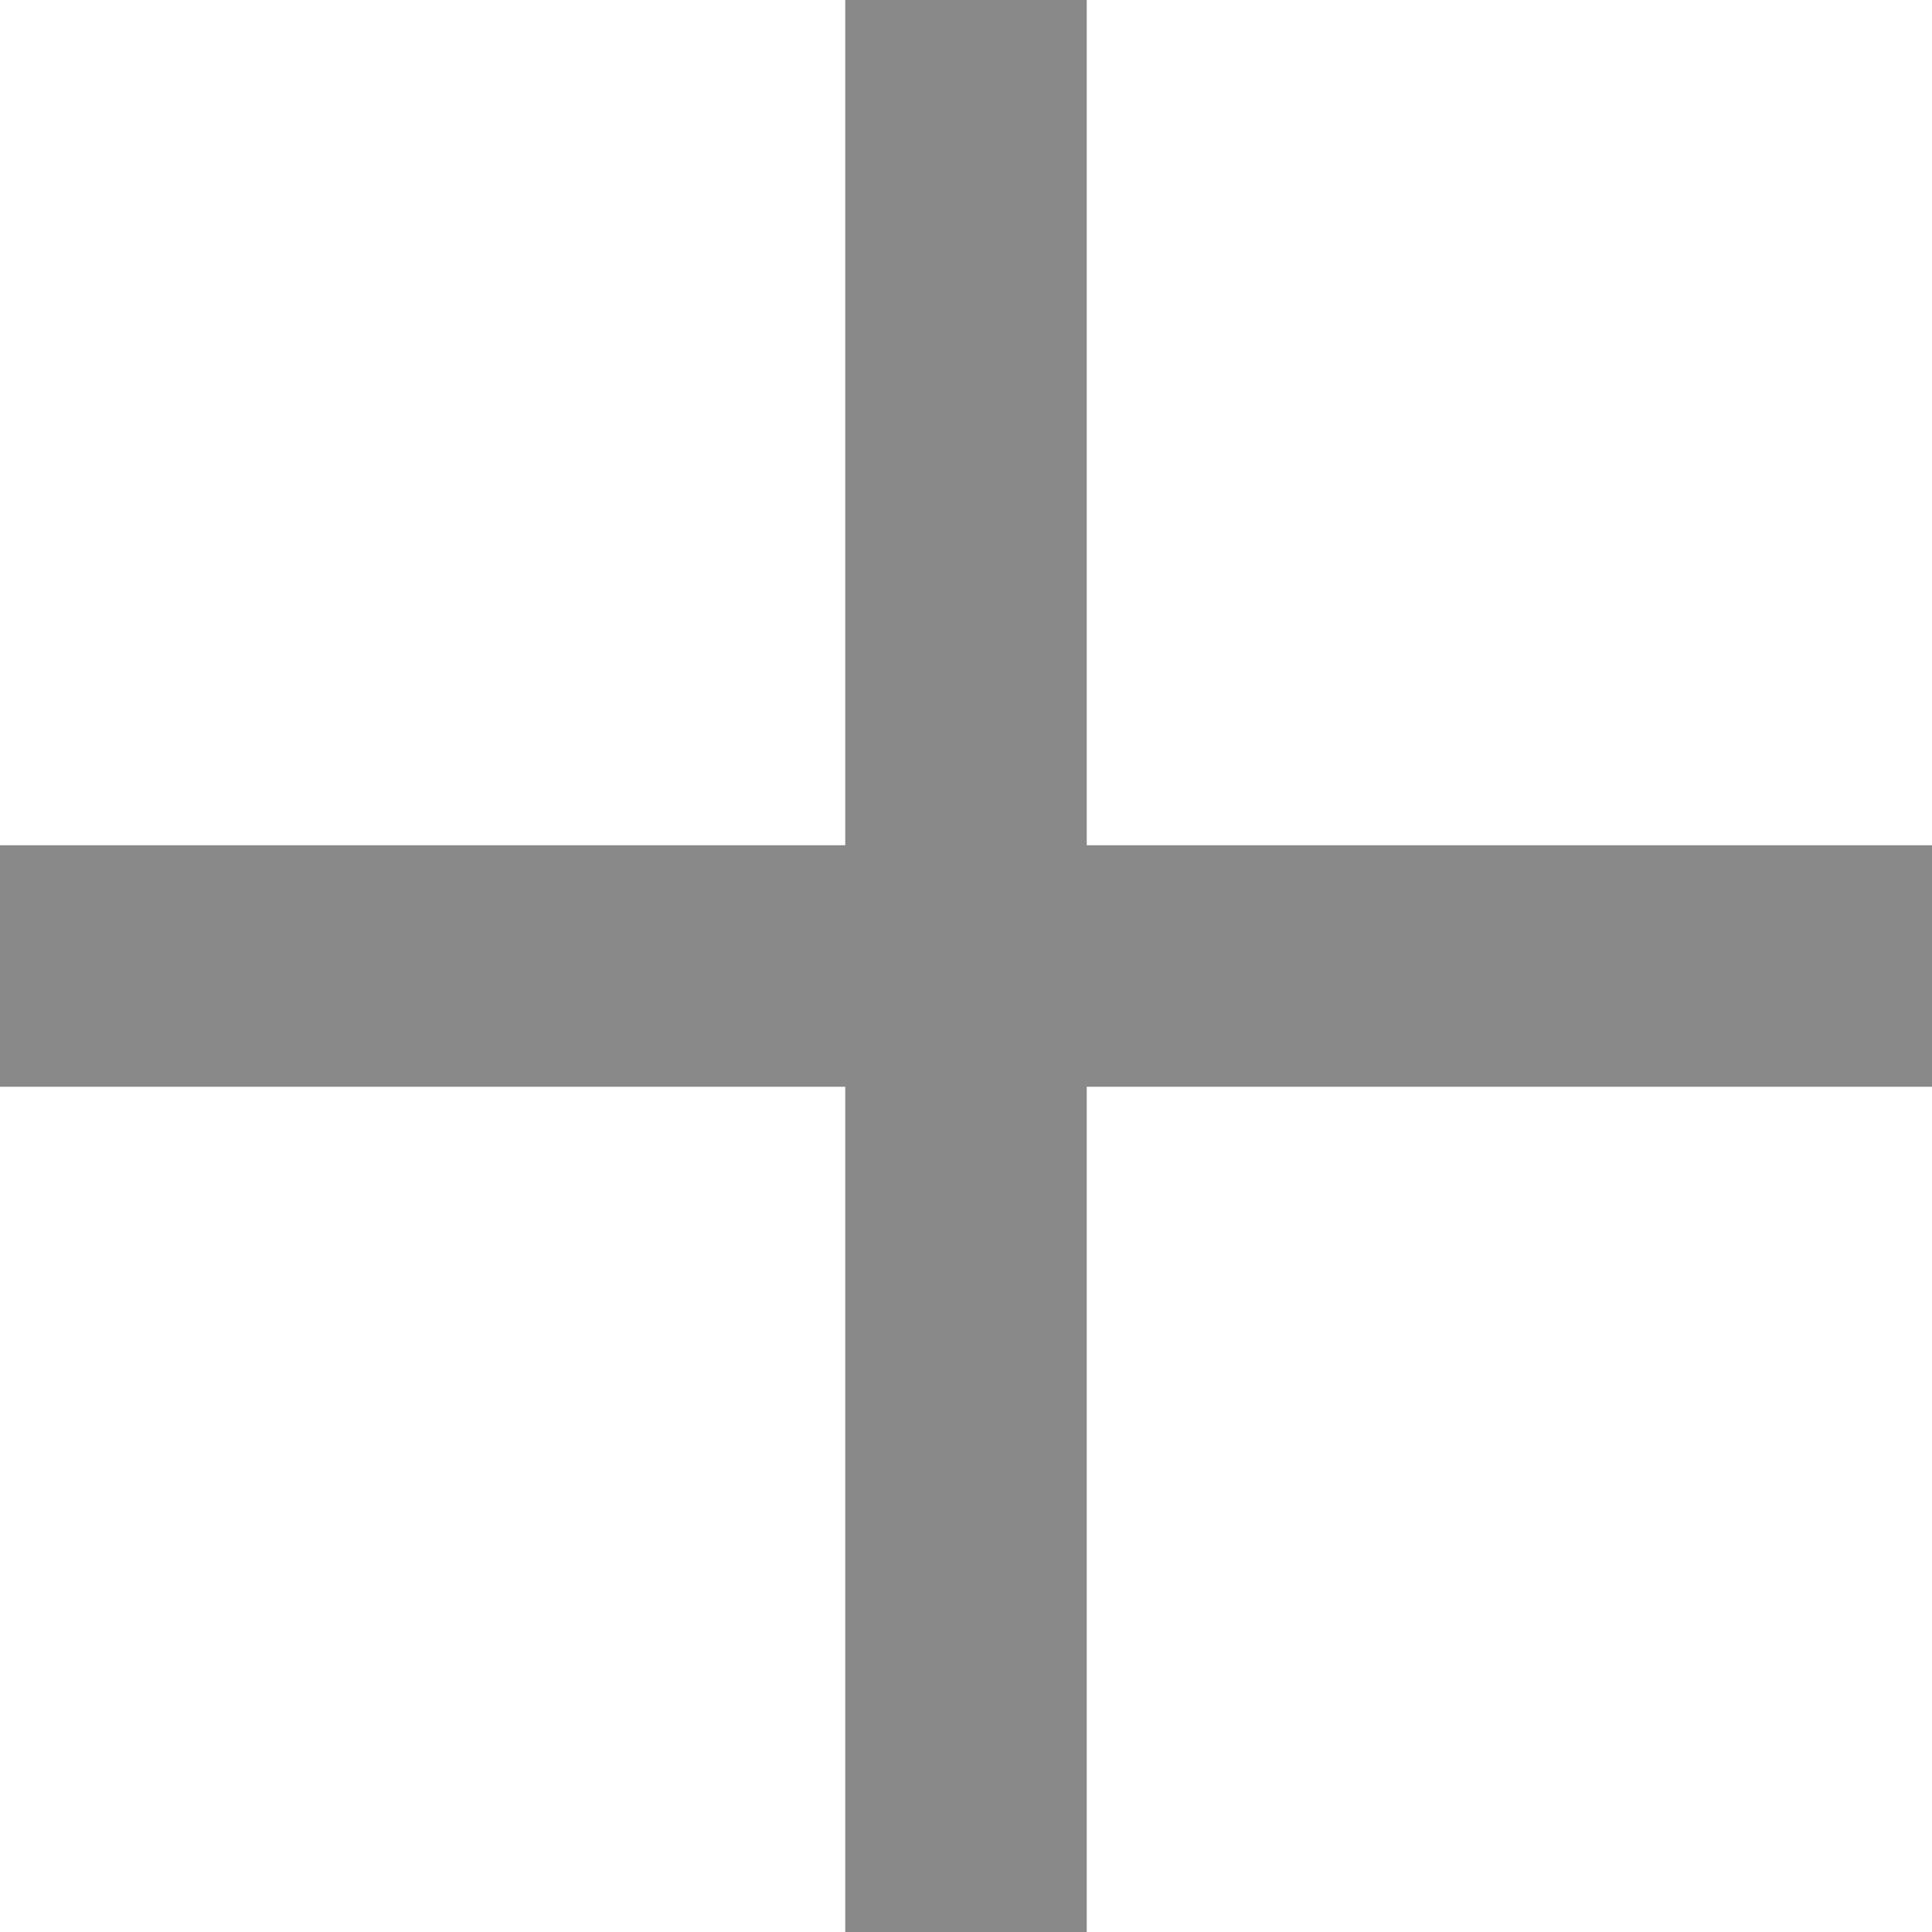
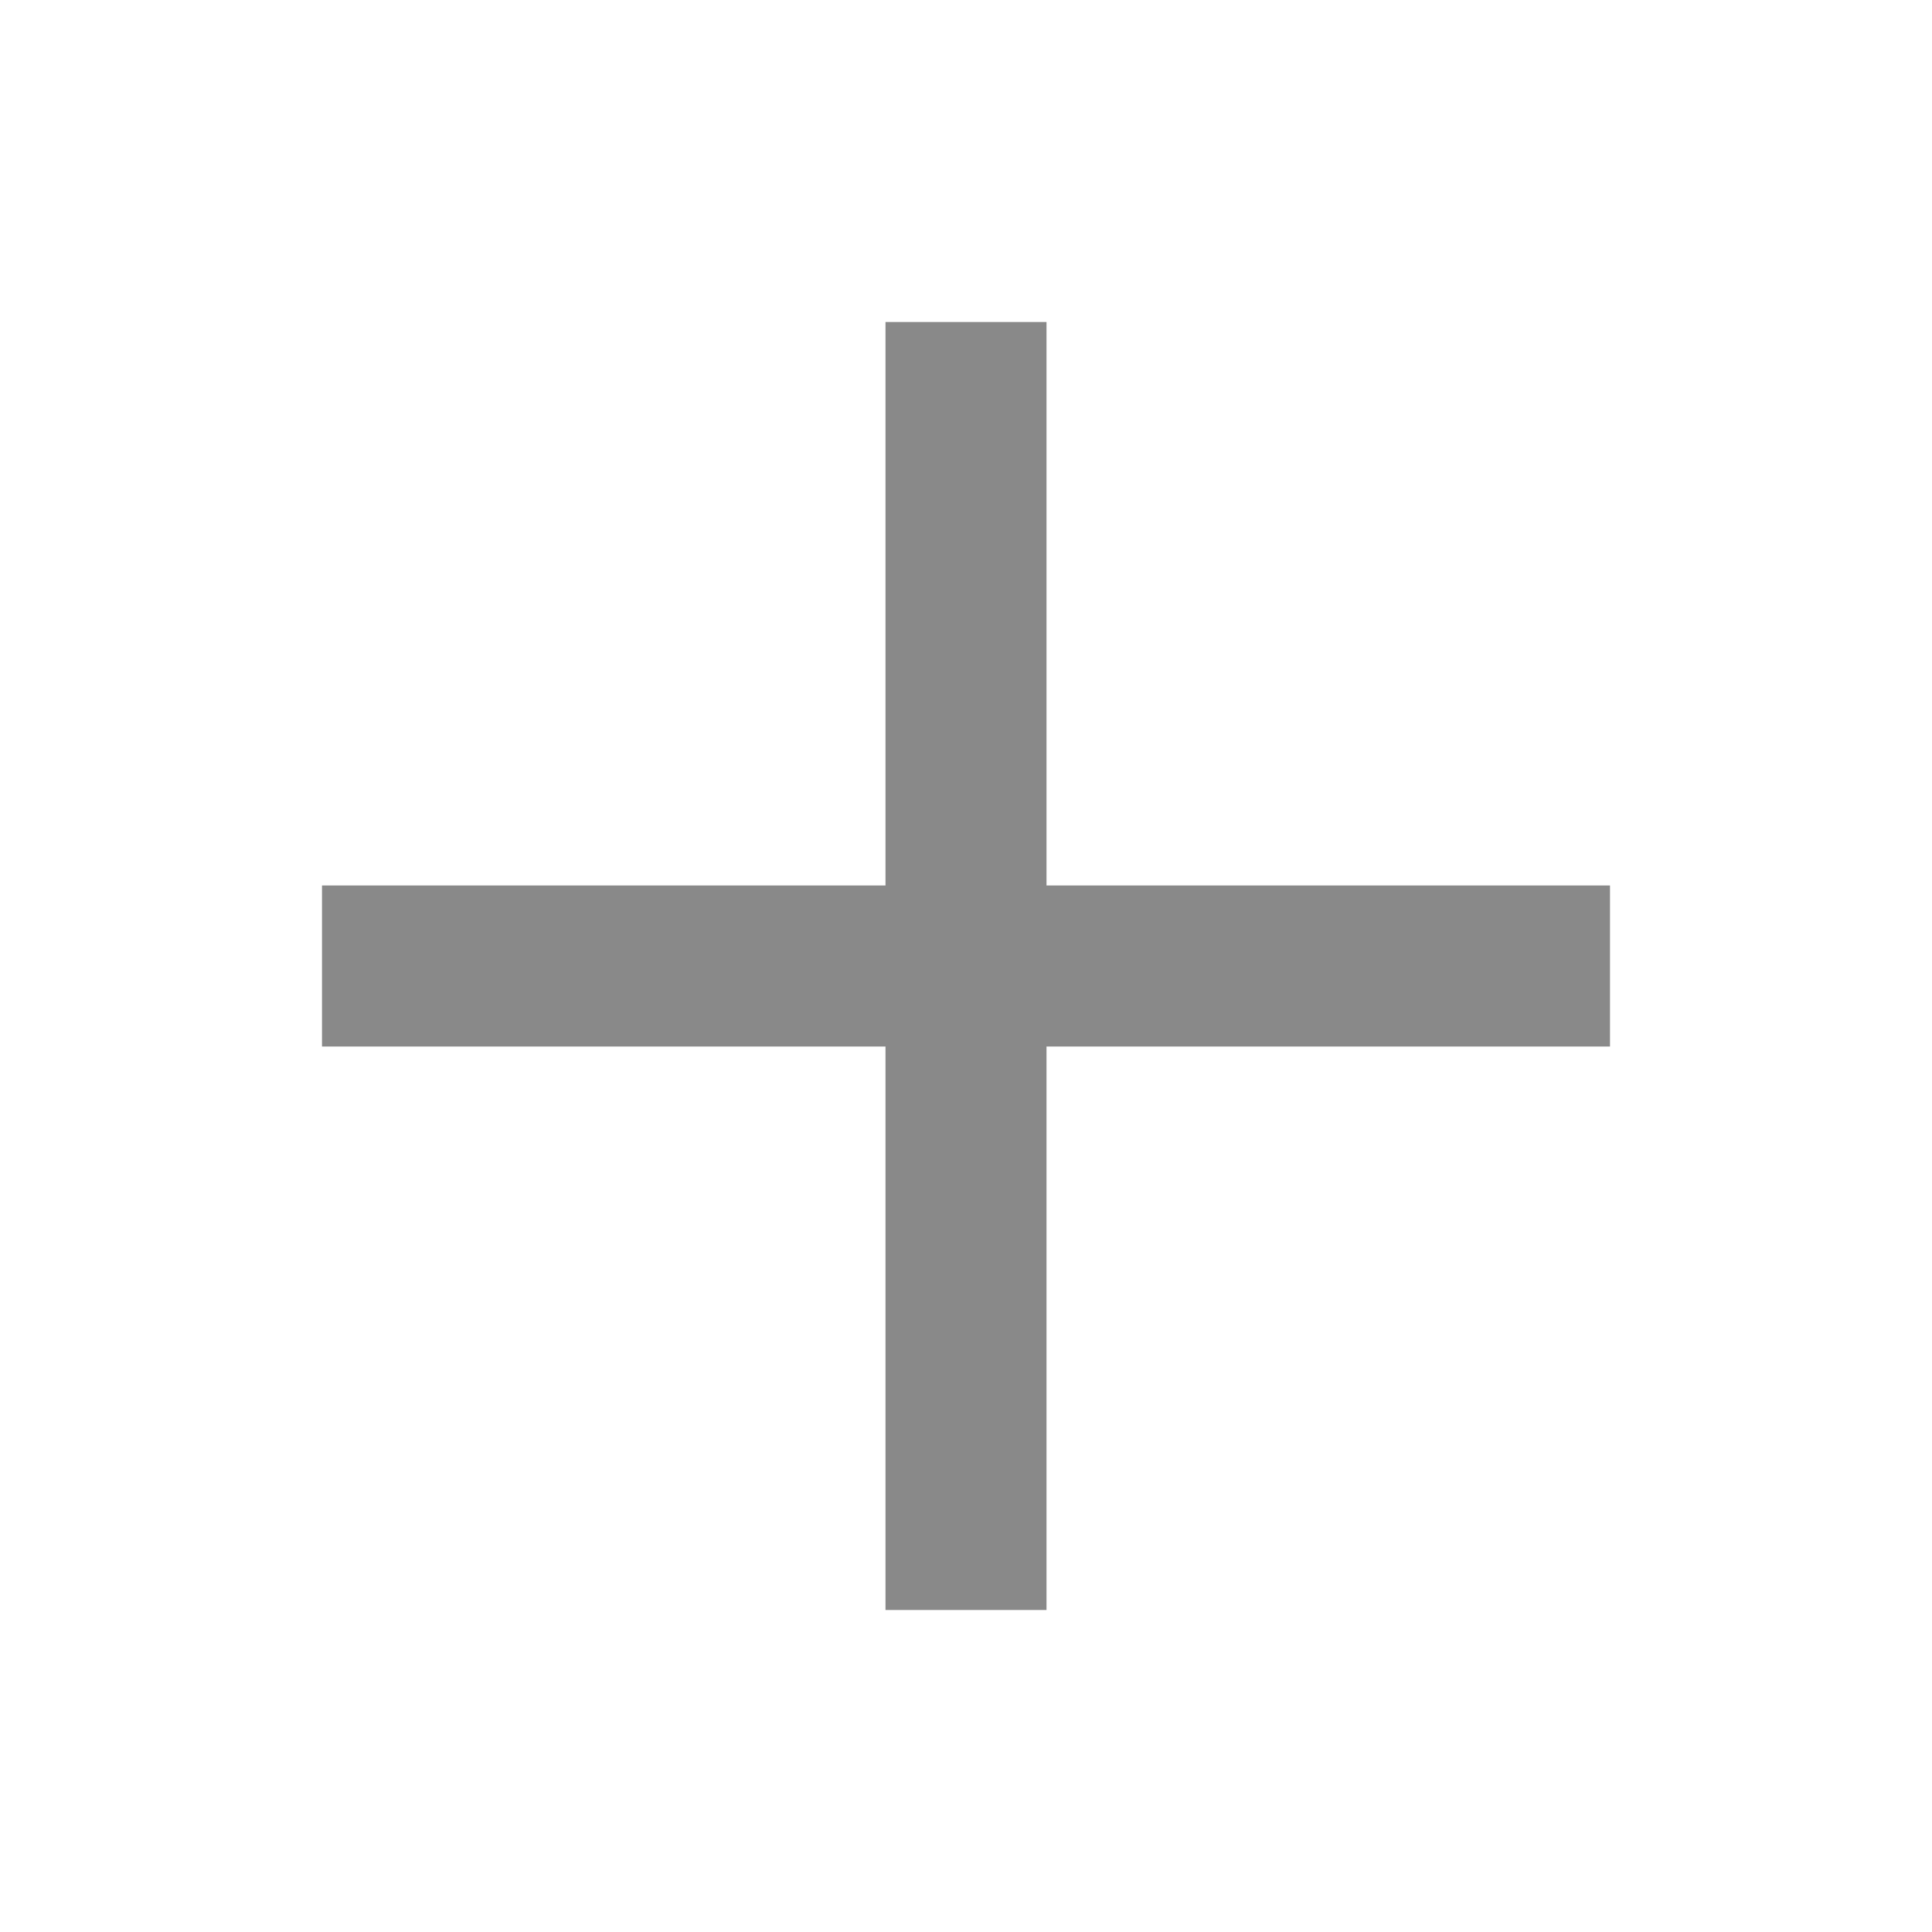
- <svg xmlns="http://www.w3.org/2000/svg" width="16" height="16" viewBox="0 0 16 16" fill="none">
-   <path d="M16 7C15 7 9 7 9 7C9 7 9 1 9 -1.35601e-05L7 -0C7 1 7 7 7 7C7 7 1 7 -0 7L-1.35601e-05 9C1 9 7 9 7 9C7 9 7 15 7 16H9C9 15 9 9 9 9C9 9 15 9 16 9V7Z" fill="#898989" />
+ <svg xmlns="http://www.w3.org/2000/svg" width="24" height="24" viewBox="0 0 24 24" fill="none">
+   <path d="M20 11C19 11 13 11 13 11C13 11 13 5 13 4L11 4C11 5 11 11 11 11C11 11 5 11 4 11L4 13C5 13 11 13 11 13C11 13 11 19 11 20H13C13 19 13 13 13 13C13 13 19 13 20 13V11Z" fill="#898989" />
</svg>
